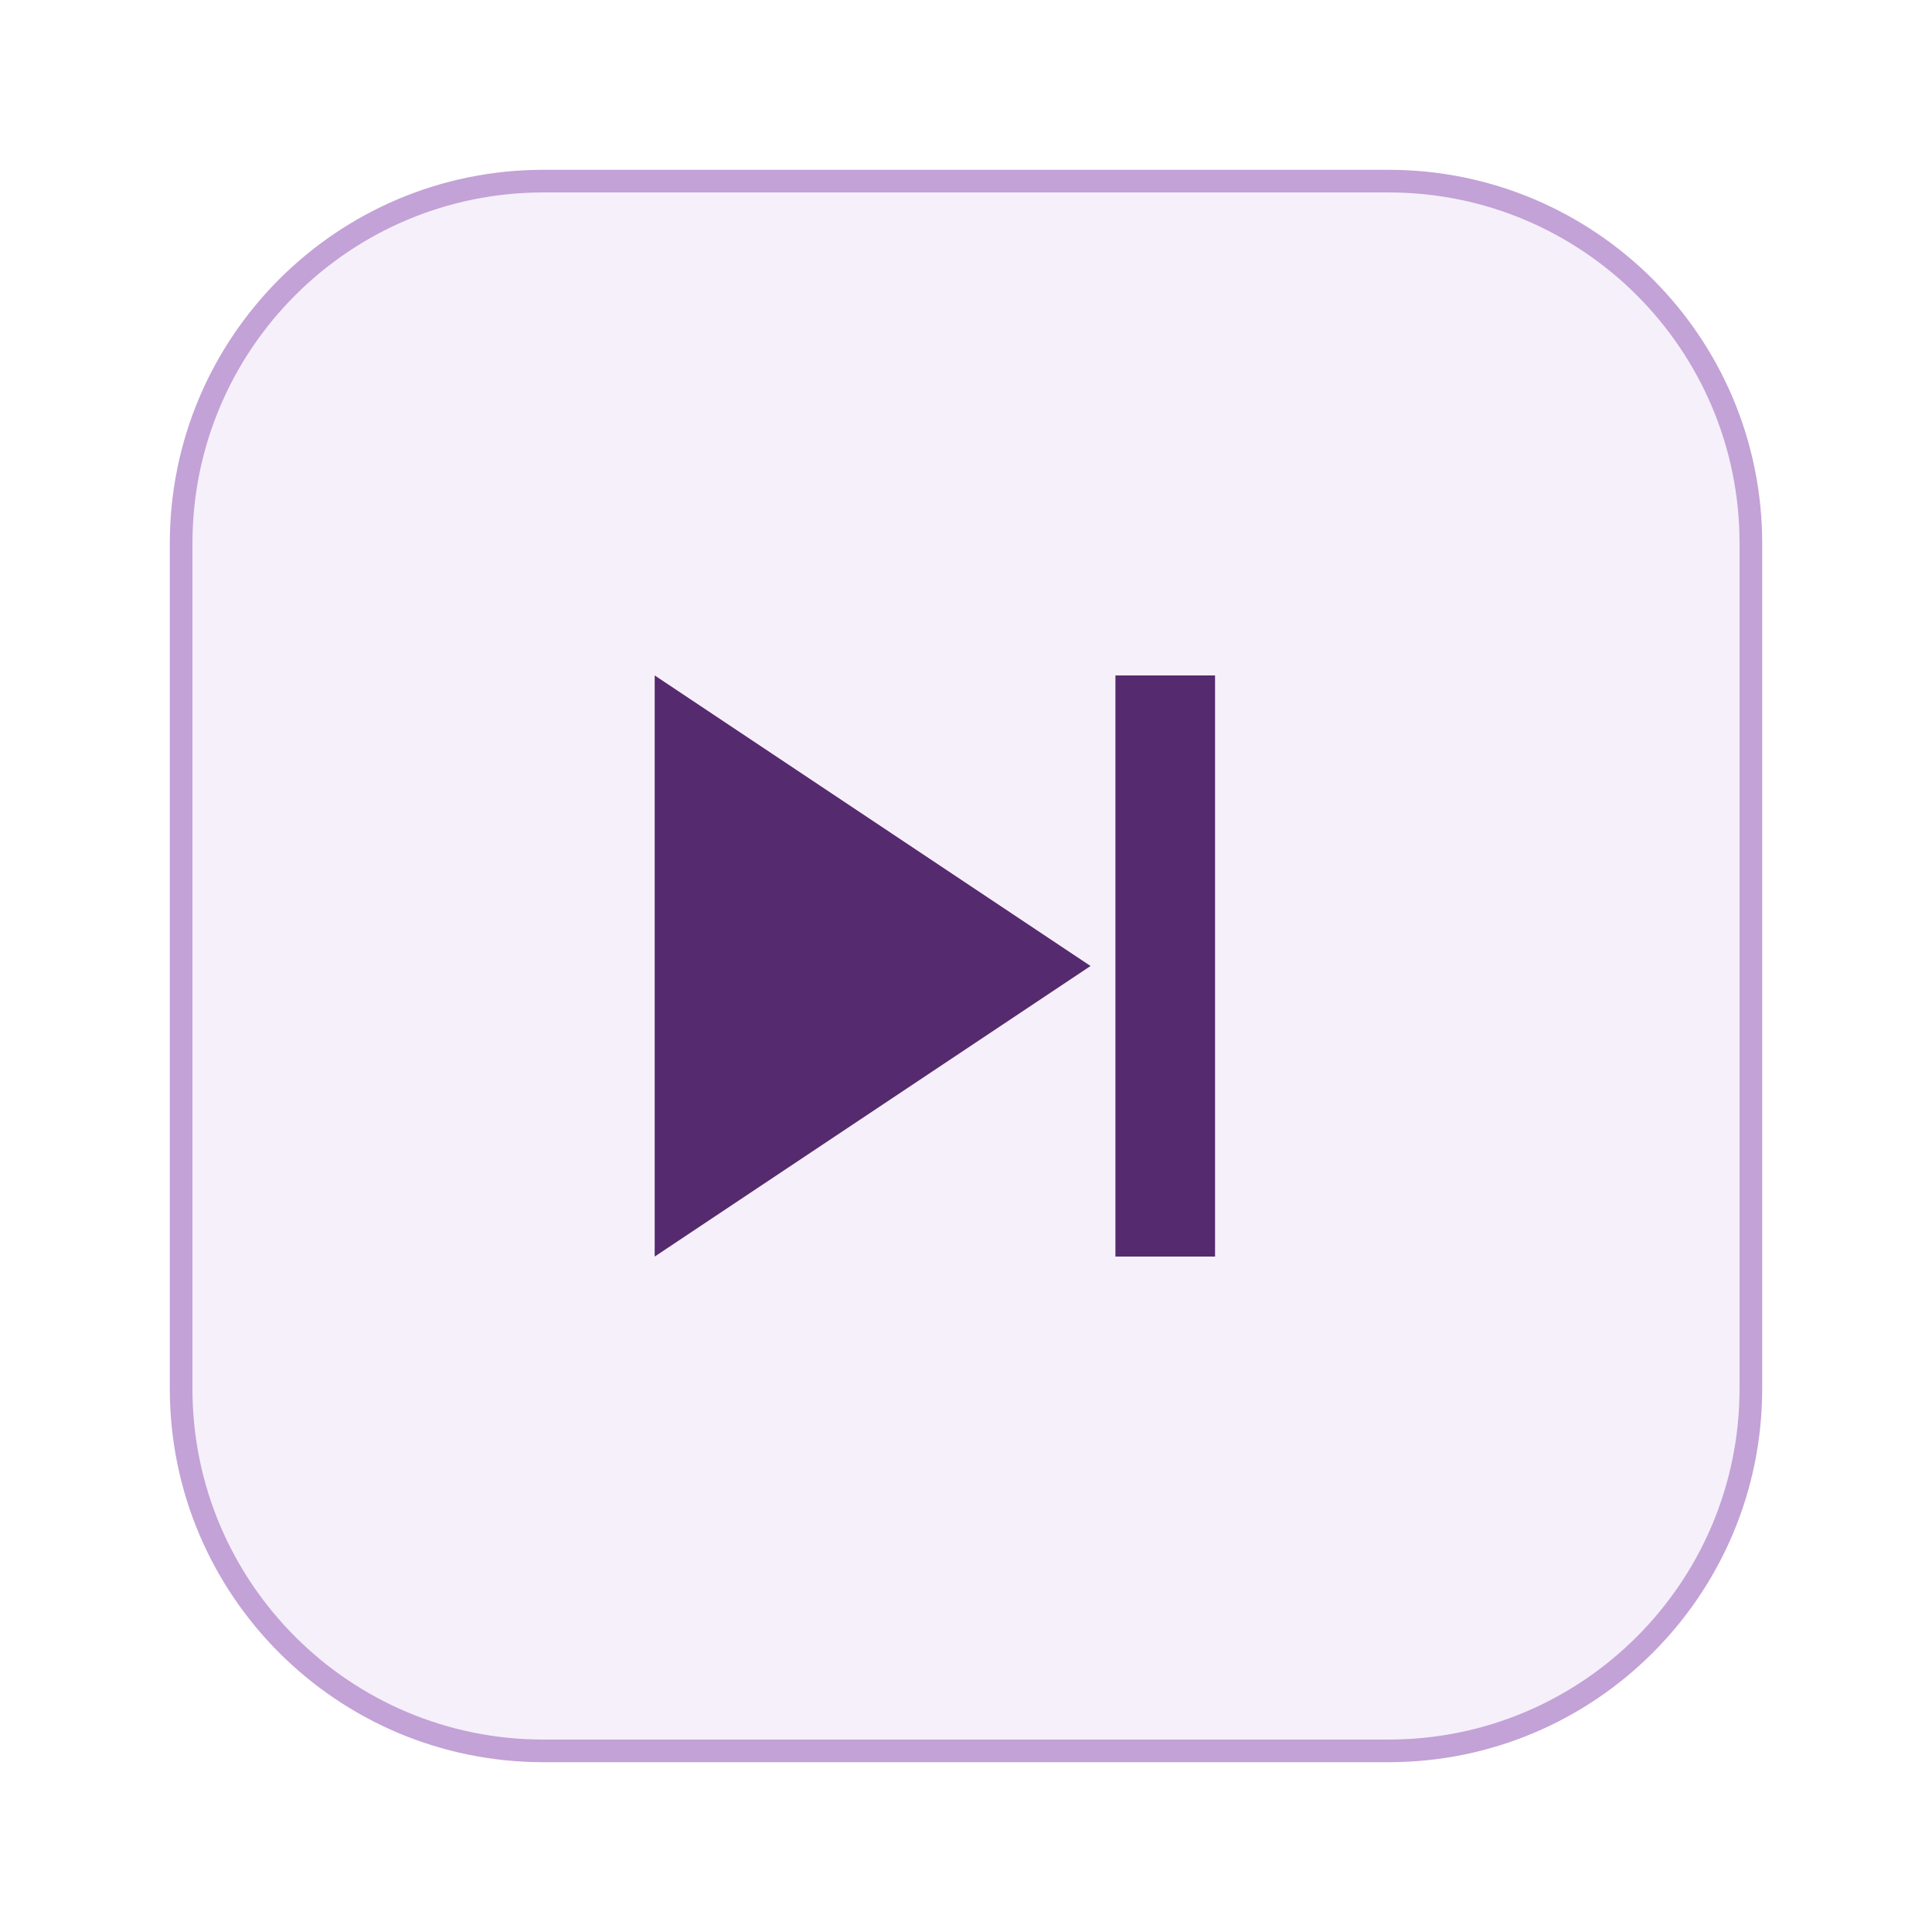
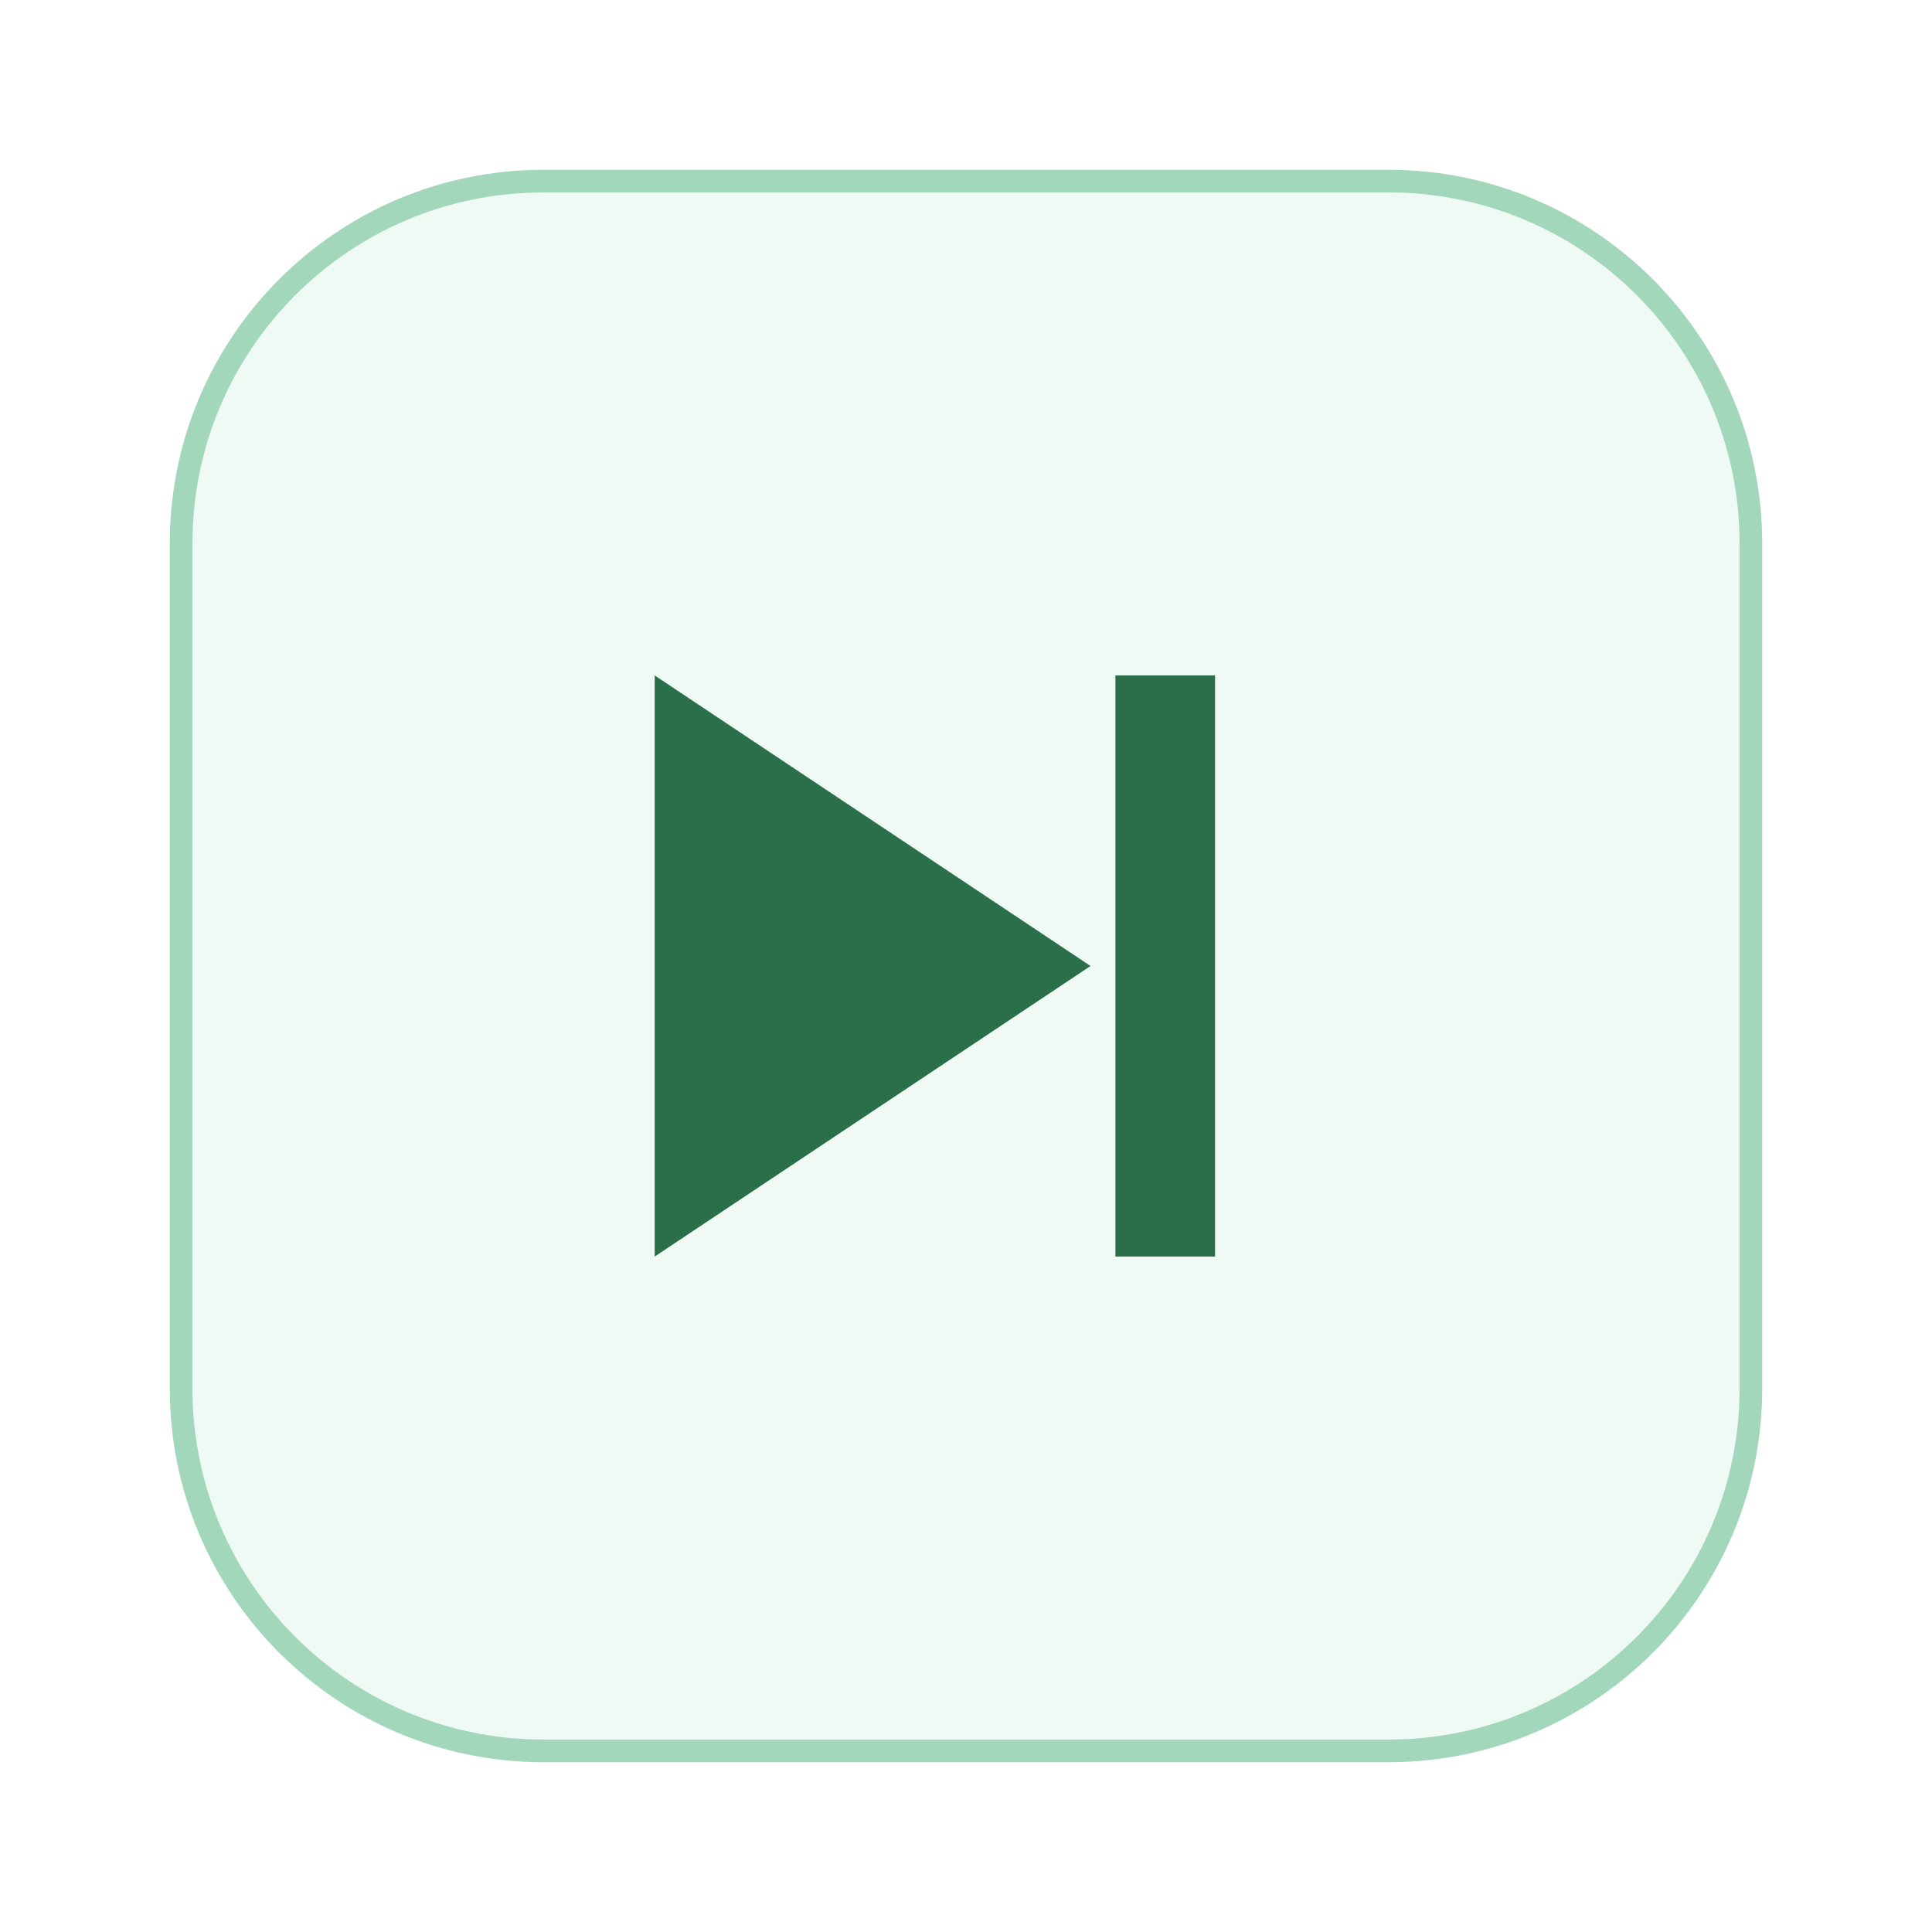
<svg xmlns="http://www.w3.org/2000/svg" width="512" height="512" viewBox="0 0 512 512">
-   <rect x="48" y="48" width="416" height="416" rx="96" fill="hsl(277,50%,96%)" stroke="hsl(277,40%,74%)" stroke-width="6" />
+   <rect x="48" y="48" width="416" height="416" rx="96" fill="hsl(148,50%,96%)" stroke="hsl(148,40%,74%)" stroke-width="6" />
  <g transform="translate(124,124) scale(11)">
-     <path d="M18 5h-2.4v14H18z" fill="hsl(277,45%,30%)" />
-     <path d="M4.5 5 15 12 4.5 19z" fill="hsl(277,45%,30%)" />
+     <path d="M18 5h-2.4v14H18z" fill="hsl(148,45%,30%)" />
+     <path d="M4.5 5 15 12 4.5 19z" fill="hsl(148,45%,30%)" />
  </g>
</svg>
